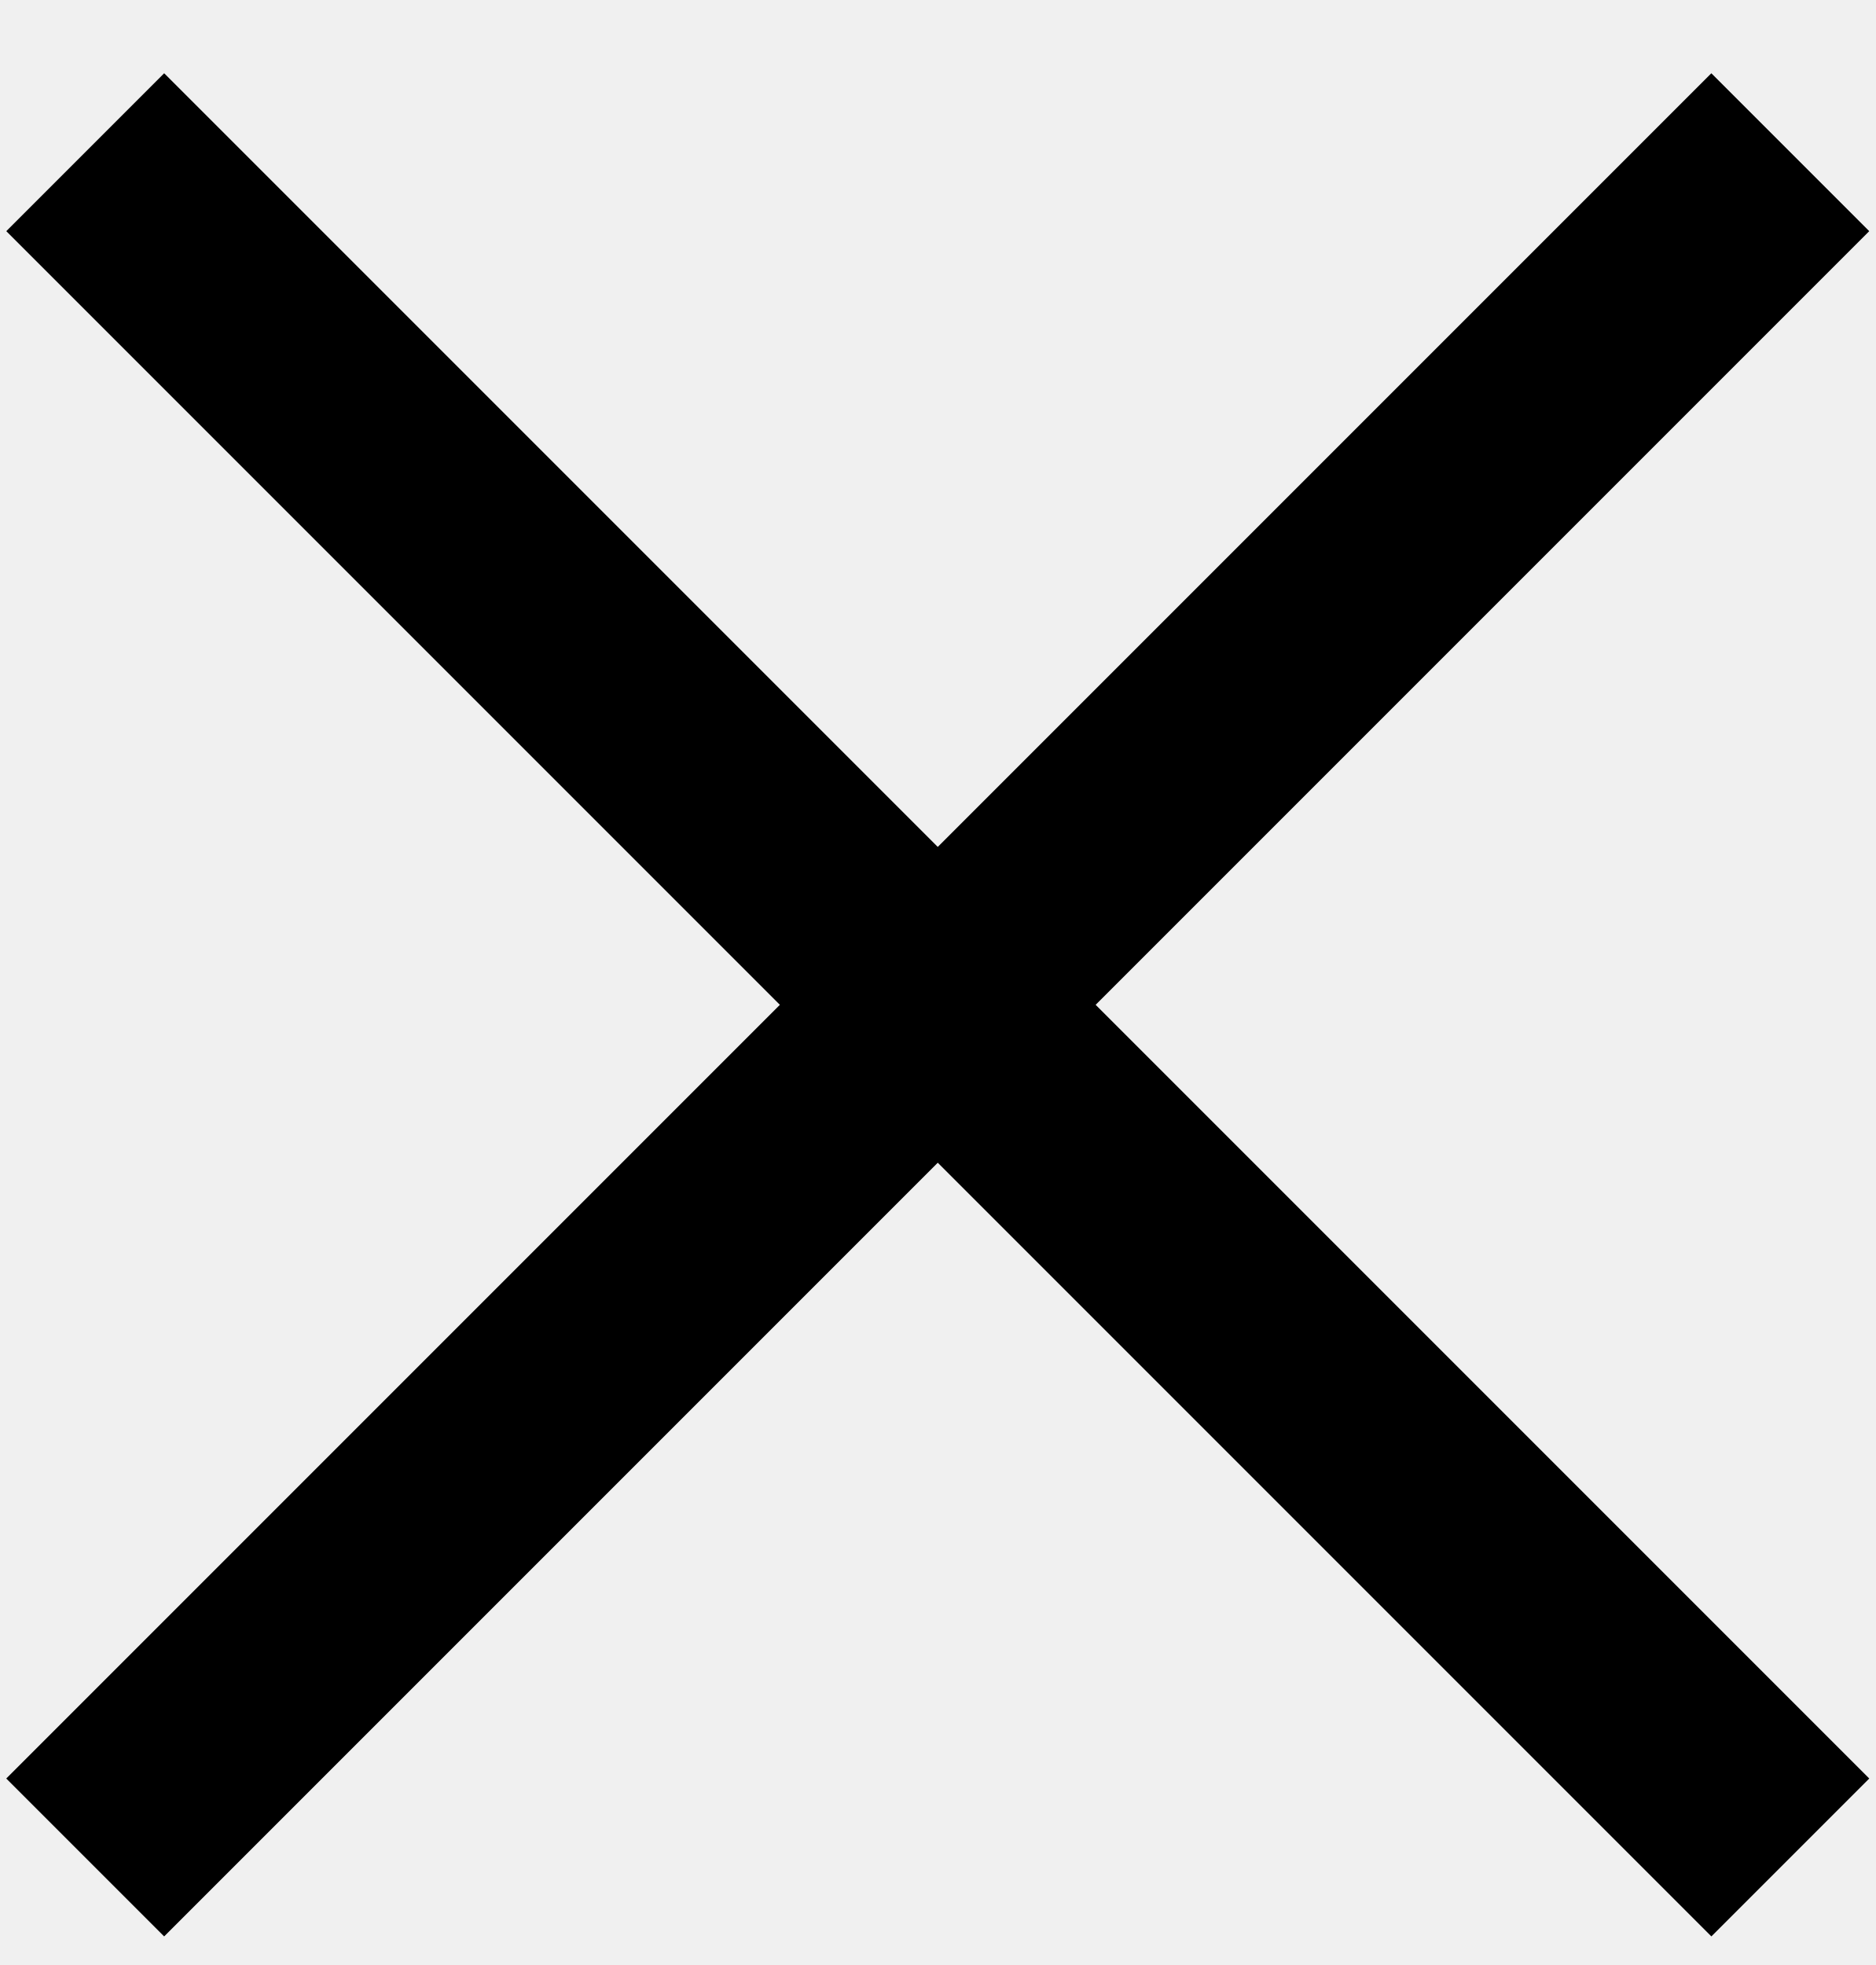
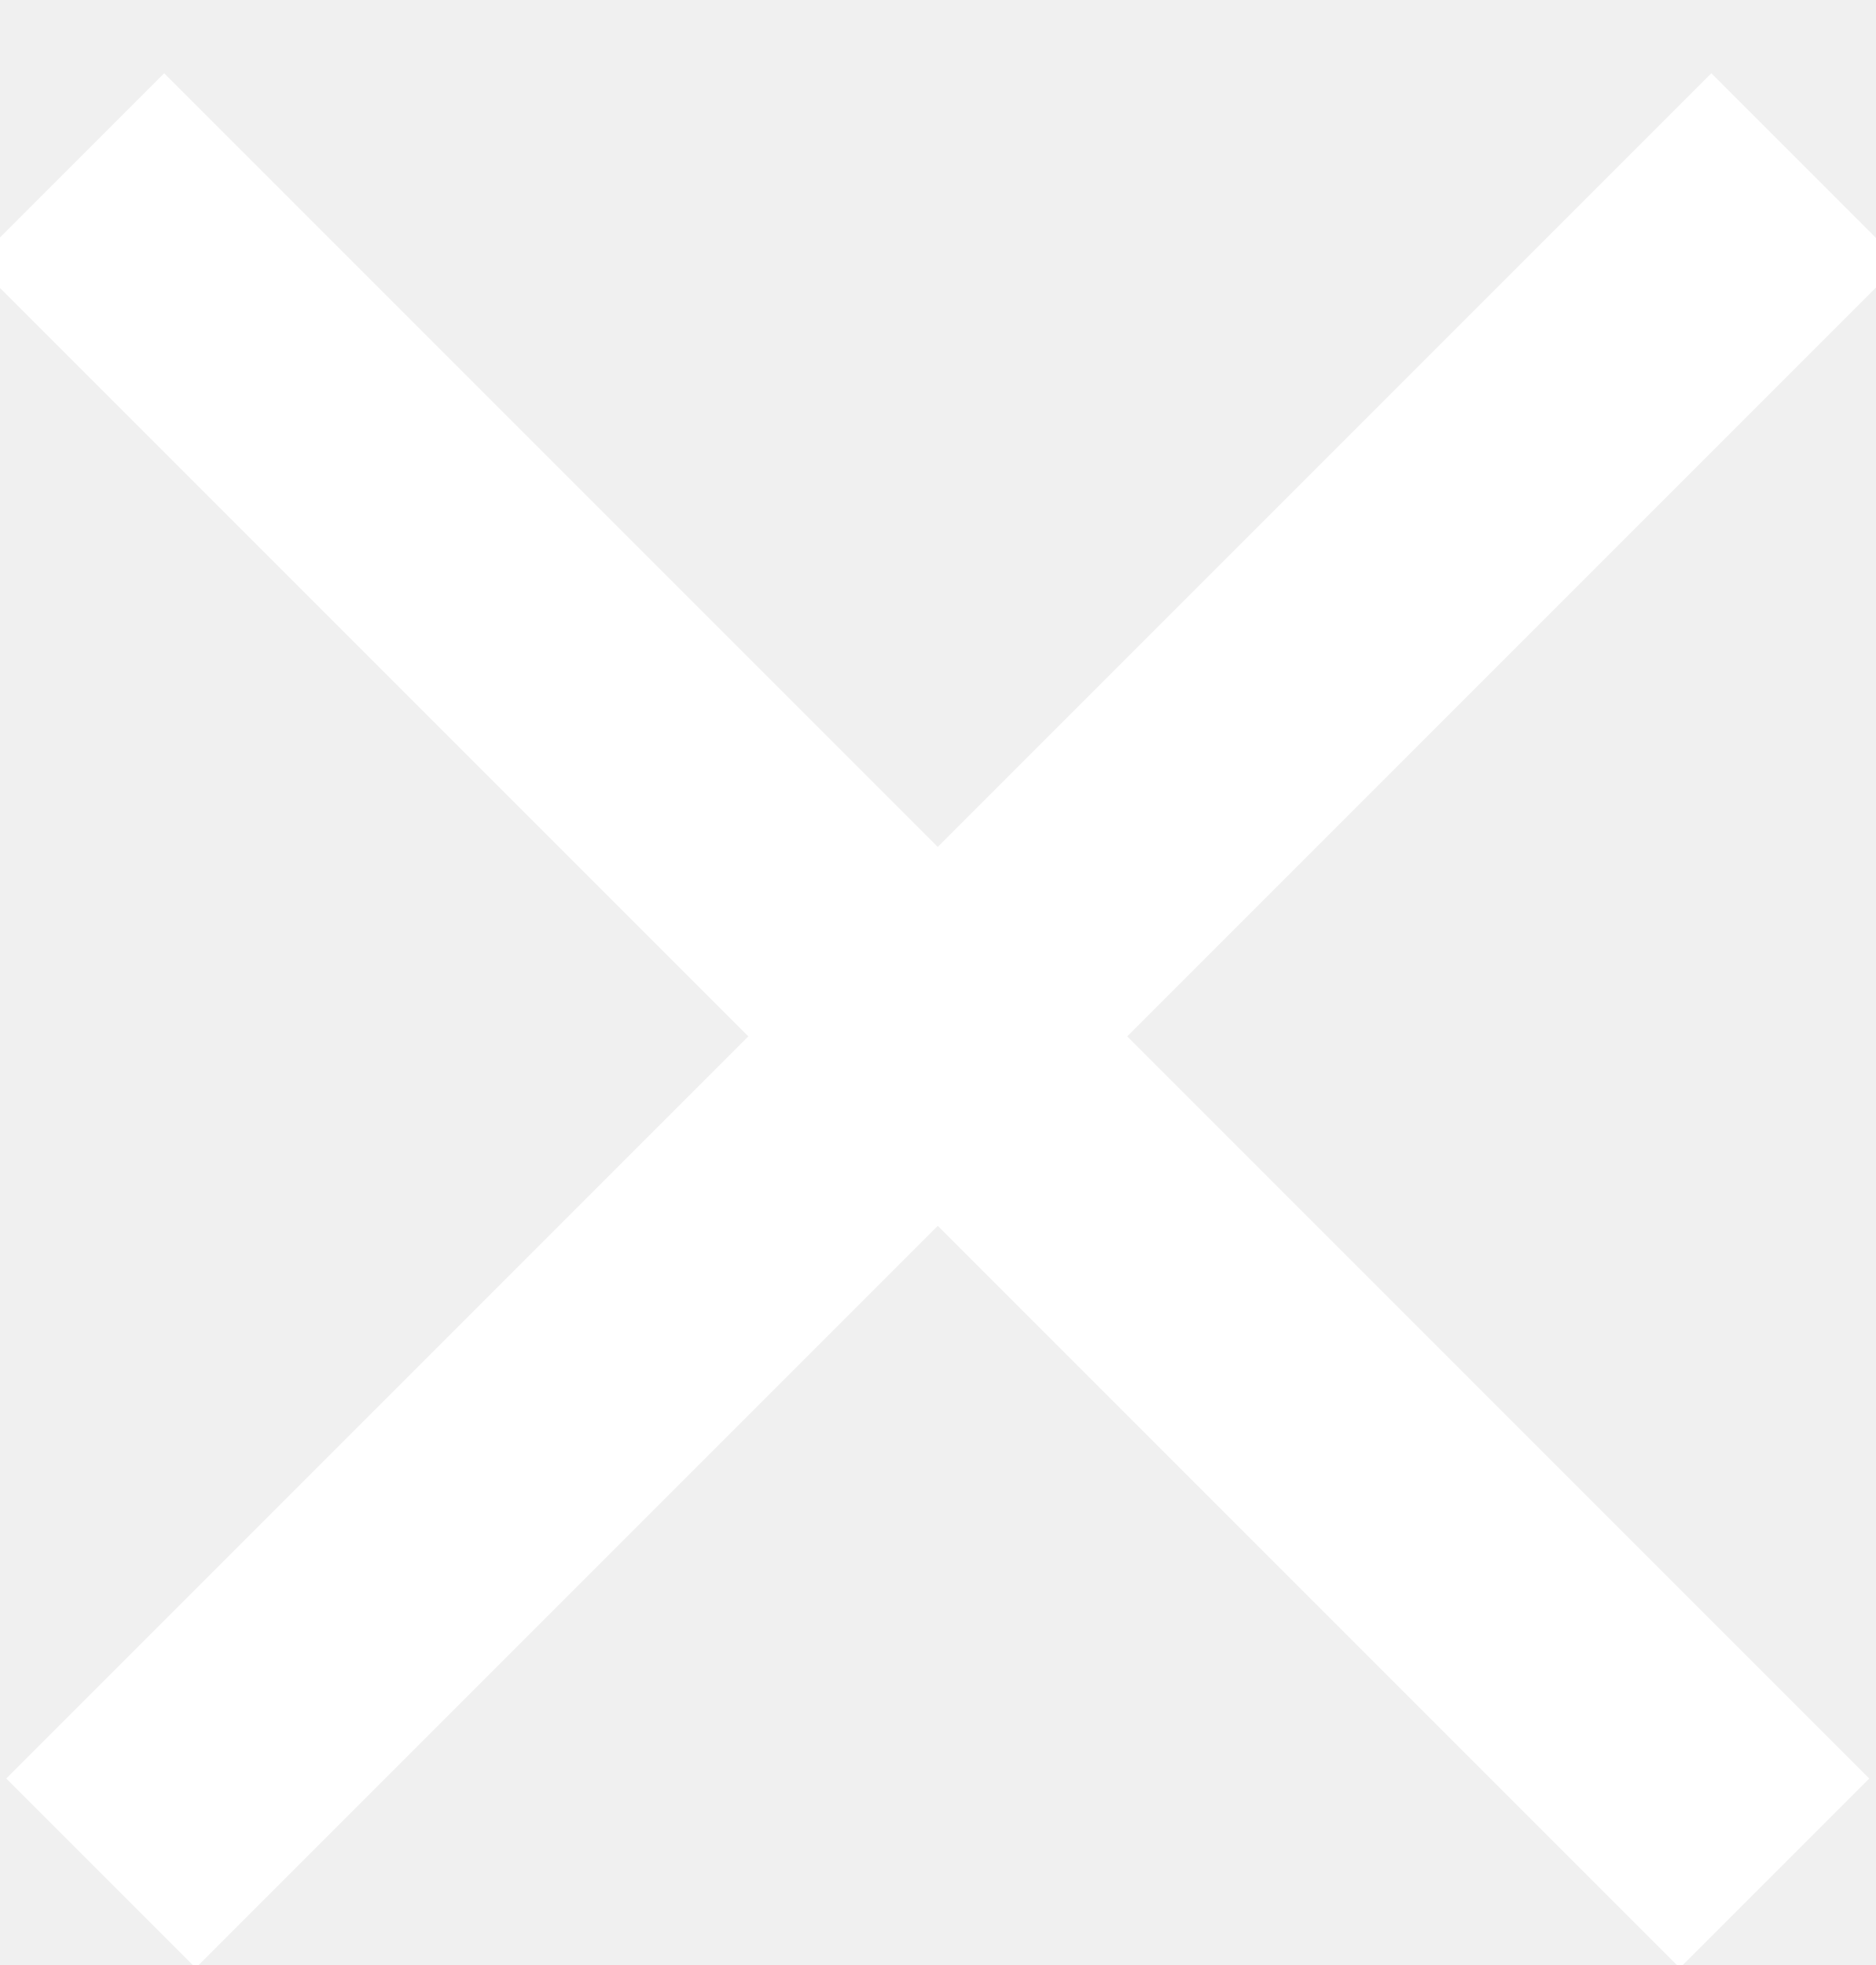
<svg xmlns="http://www.w3.org/2000/svg" viewBox="0 0 21 22">
-   <rect x="0.07" y="19.912" width="27" height="2.5" transform="rotate(-45 0.0703125 19.9121)" />
-   <rect x="1.838" y="0.82" width="27" height="2.5" transform="rotate(45 1.83789 0.820312)" />
+   <rect x="0.07" y="19.912" width="27" height="3" fill="#fff" transform="rotate(-45 0.0703125 19.9121)" />
+   <rect x="1.838" y="0.82" width="27" height="3" fill="#fff" transform="rotate(45 1.83789 0.820312)" />
</svg>
